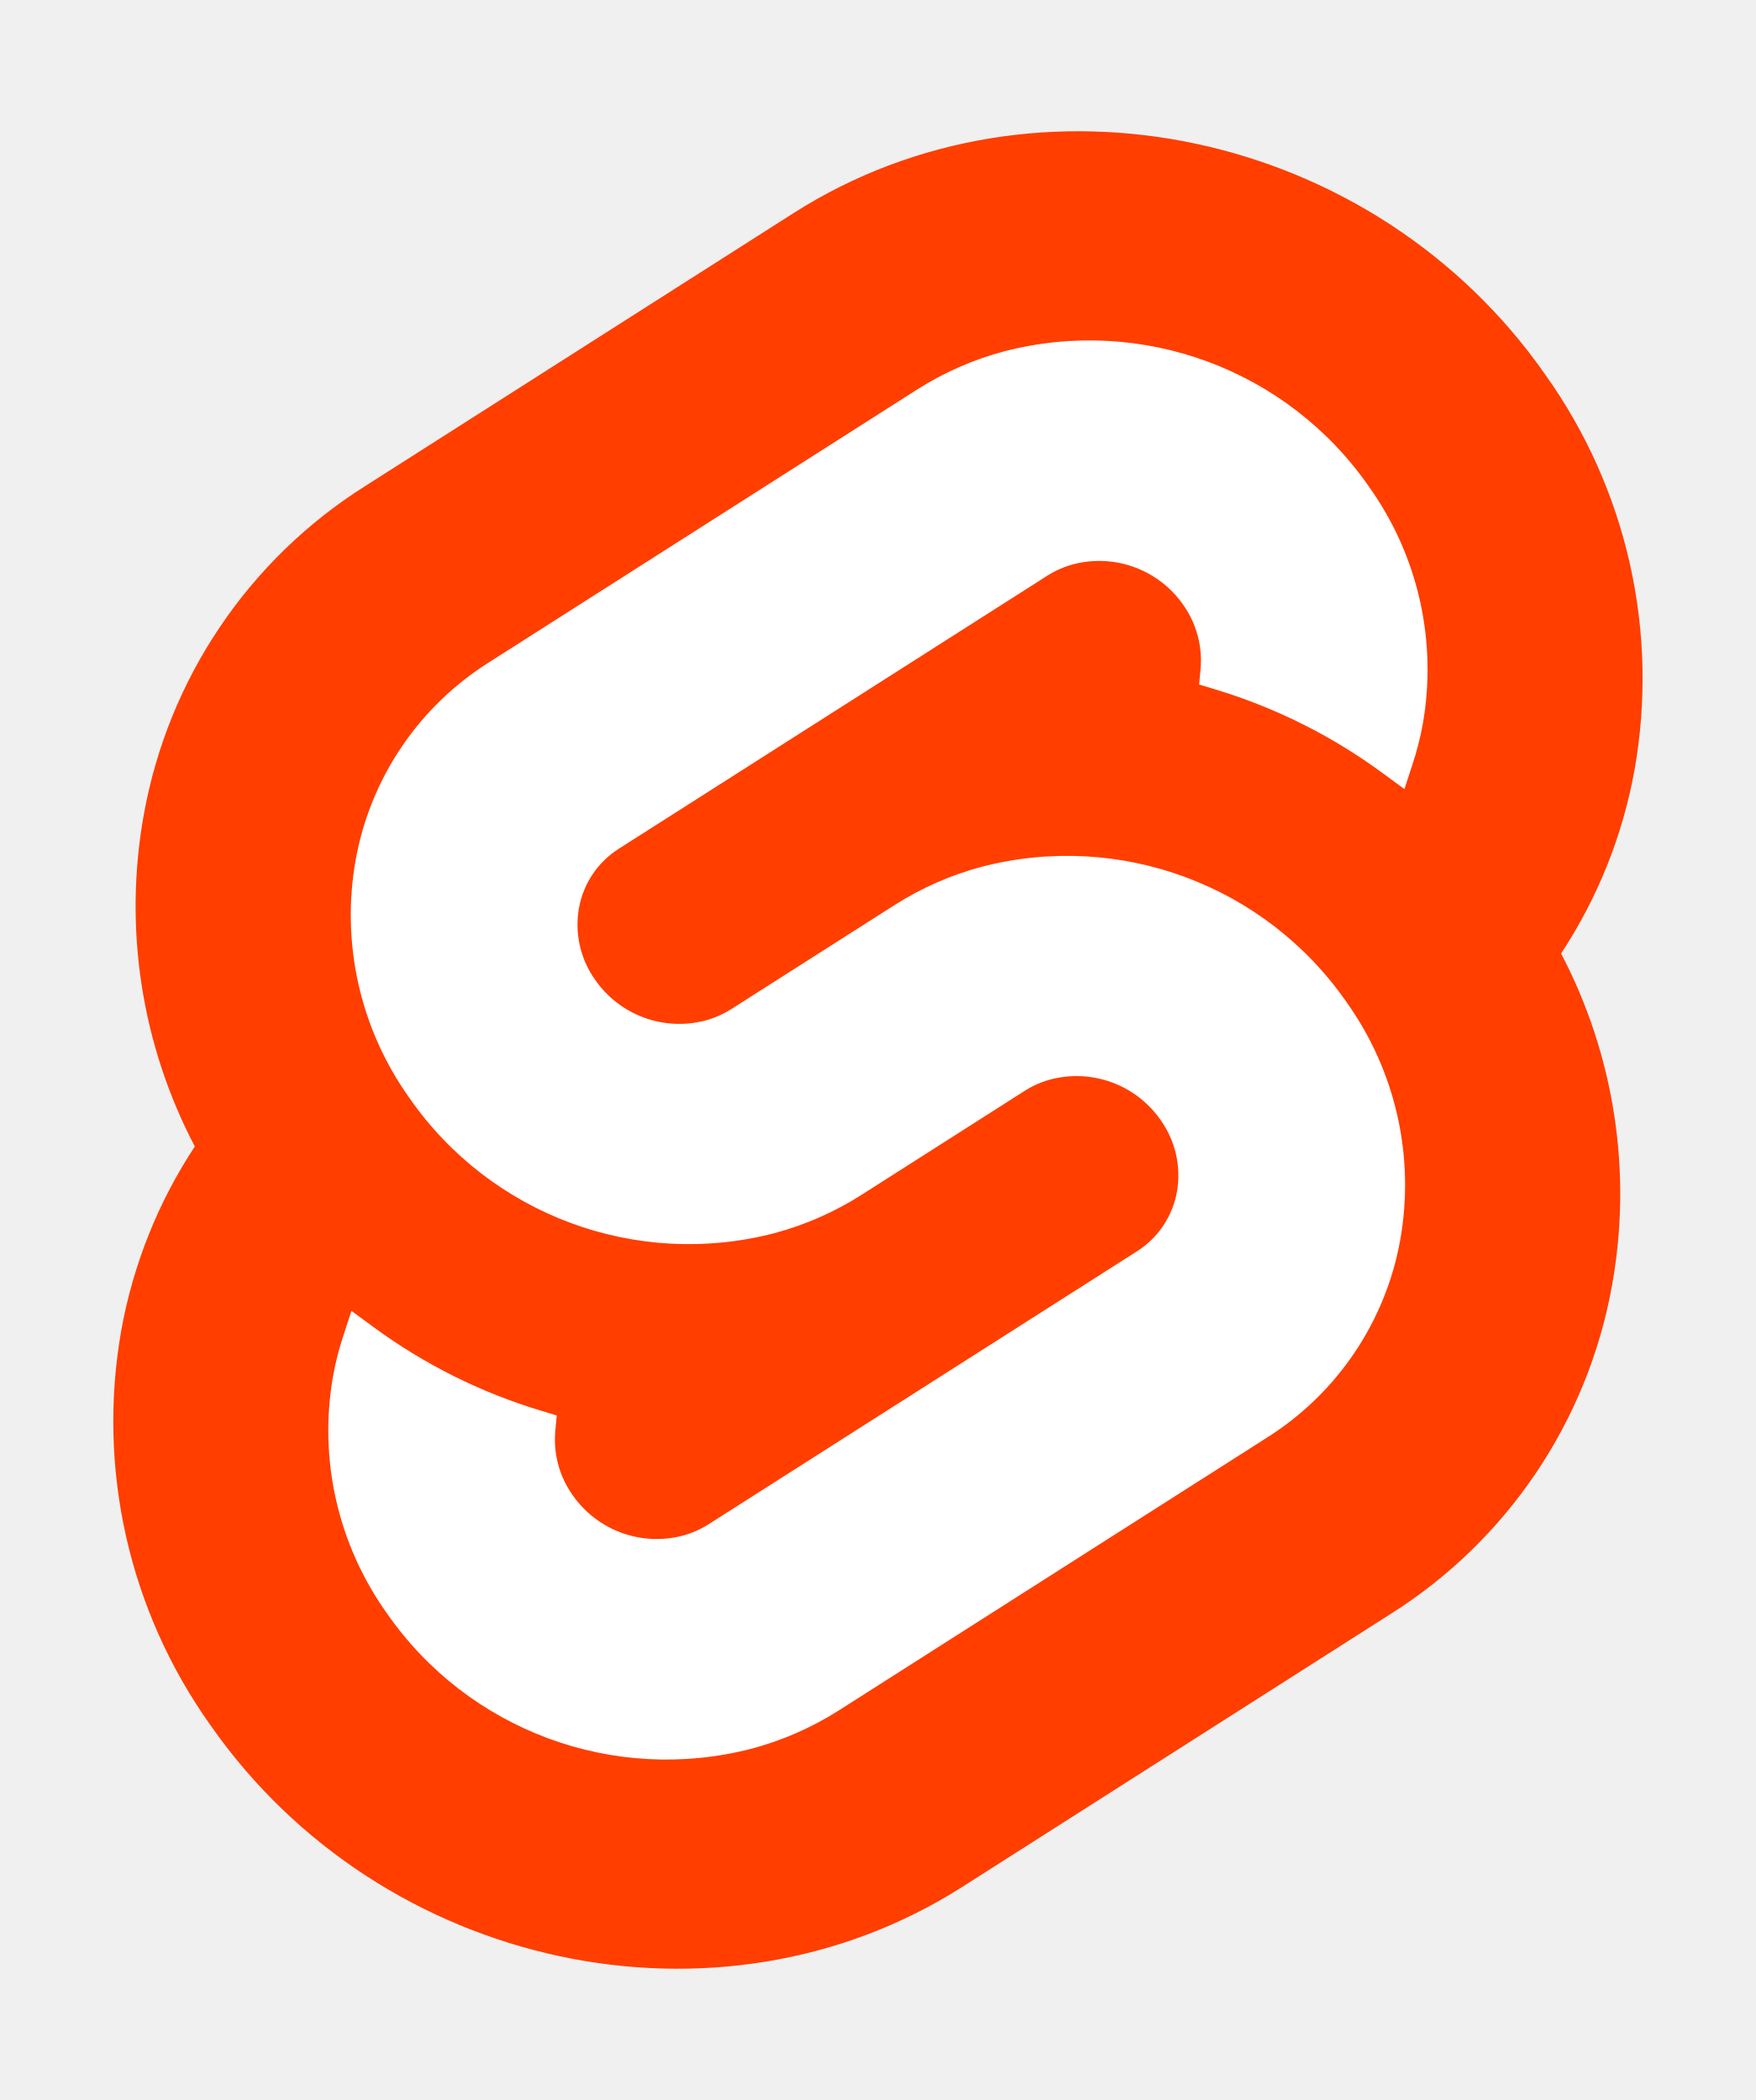
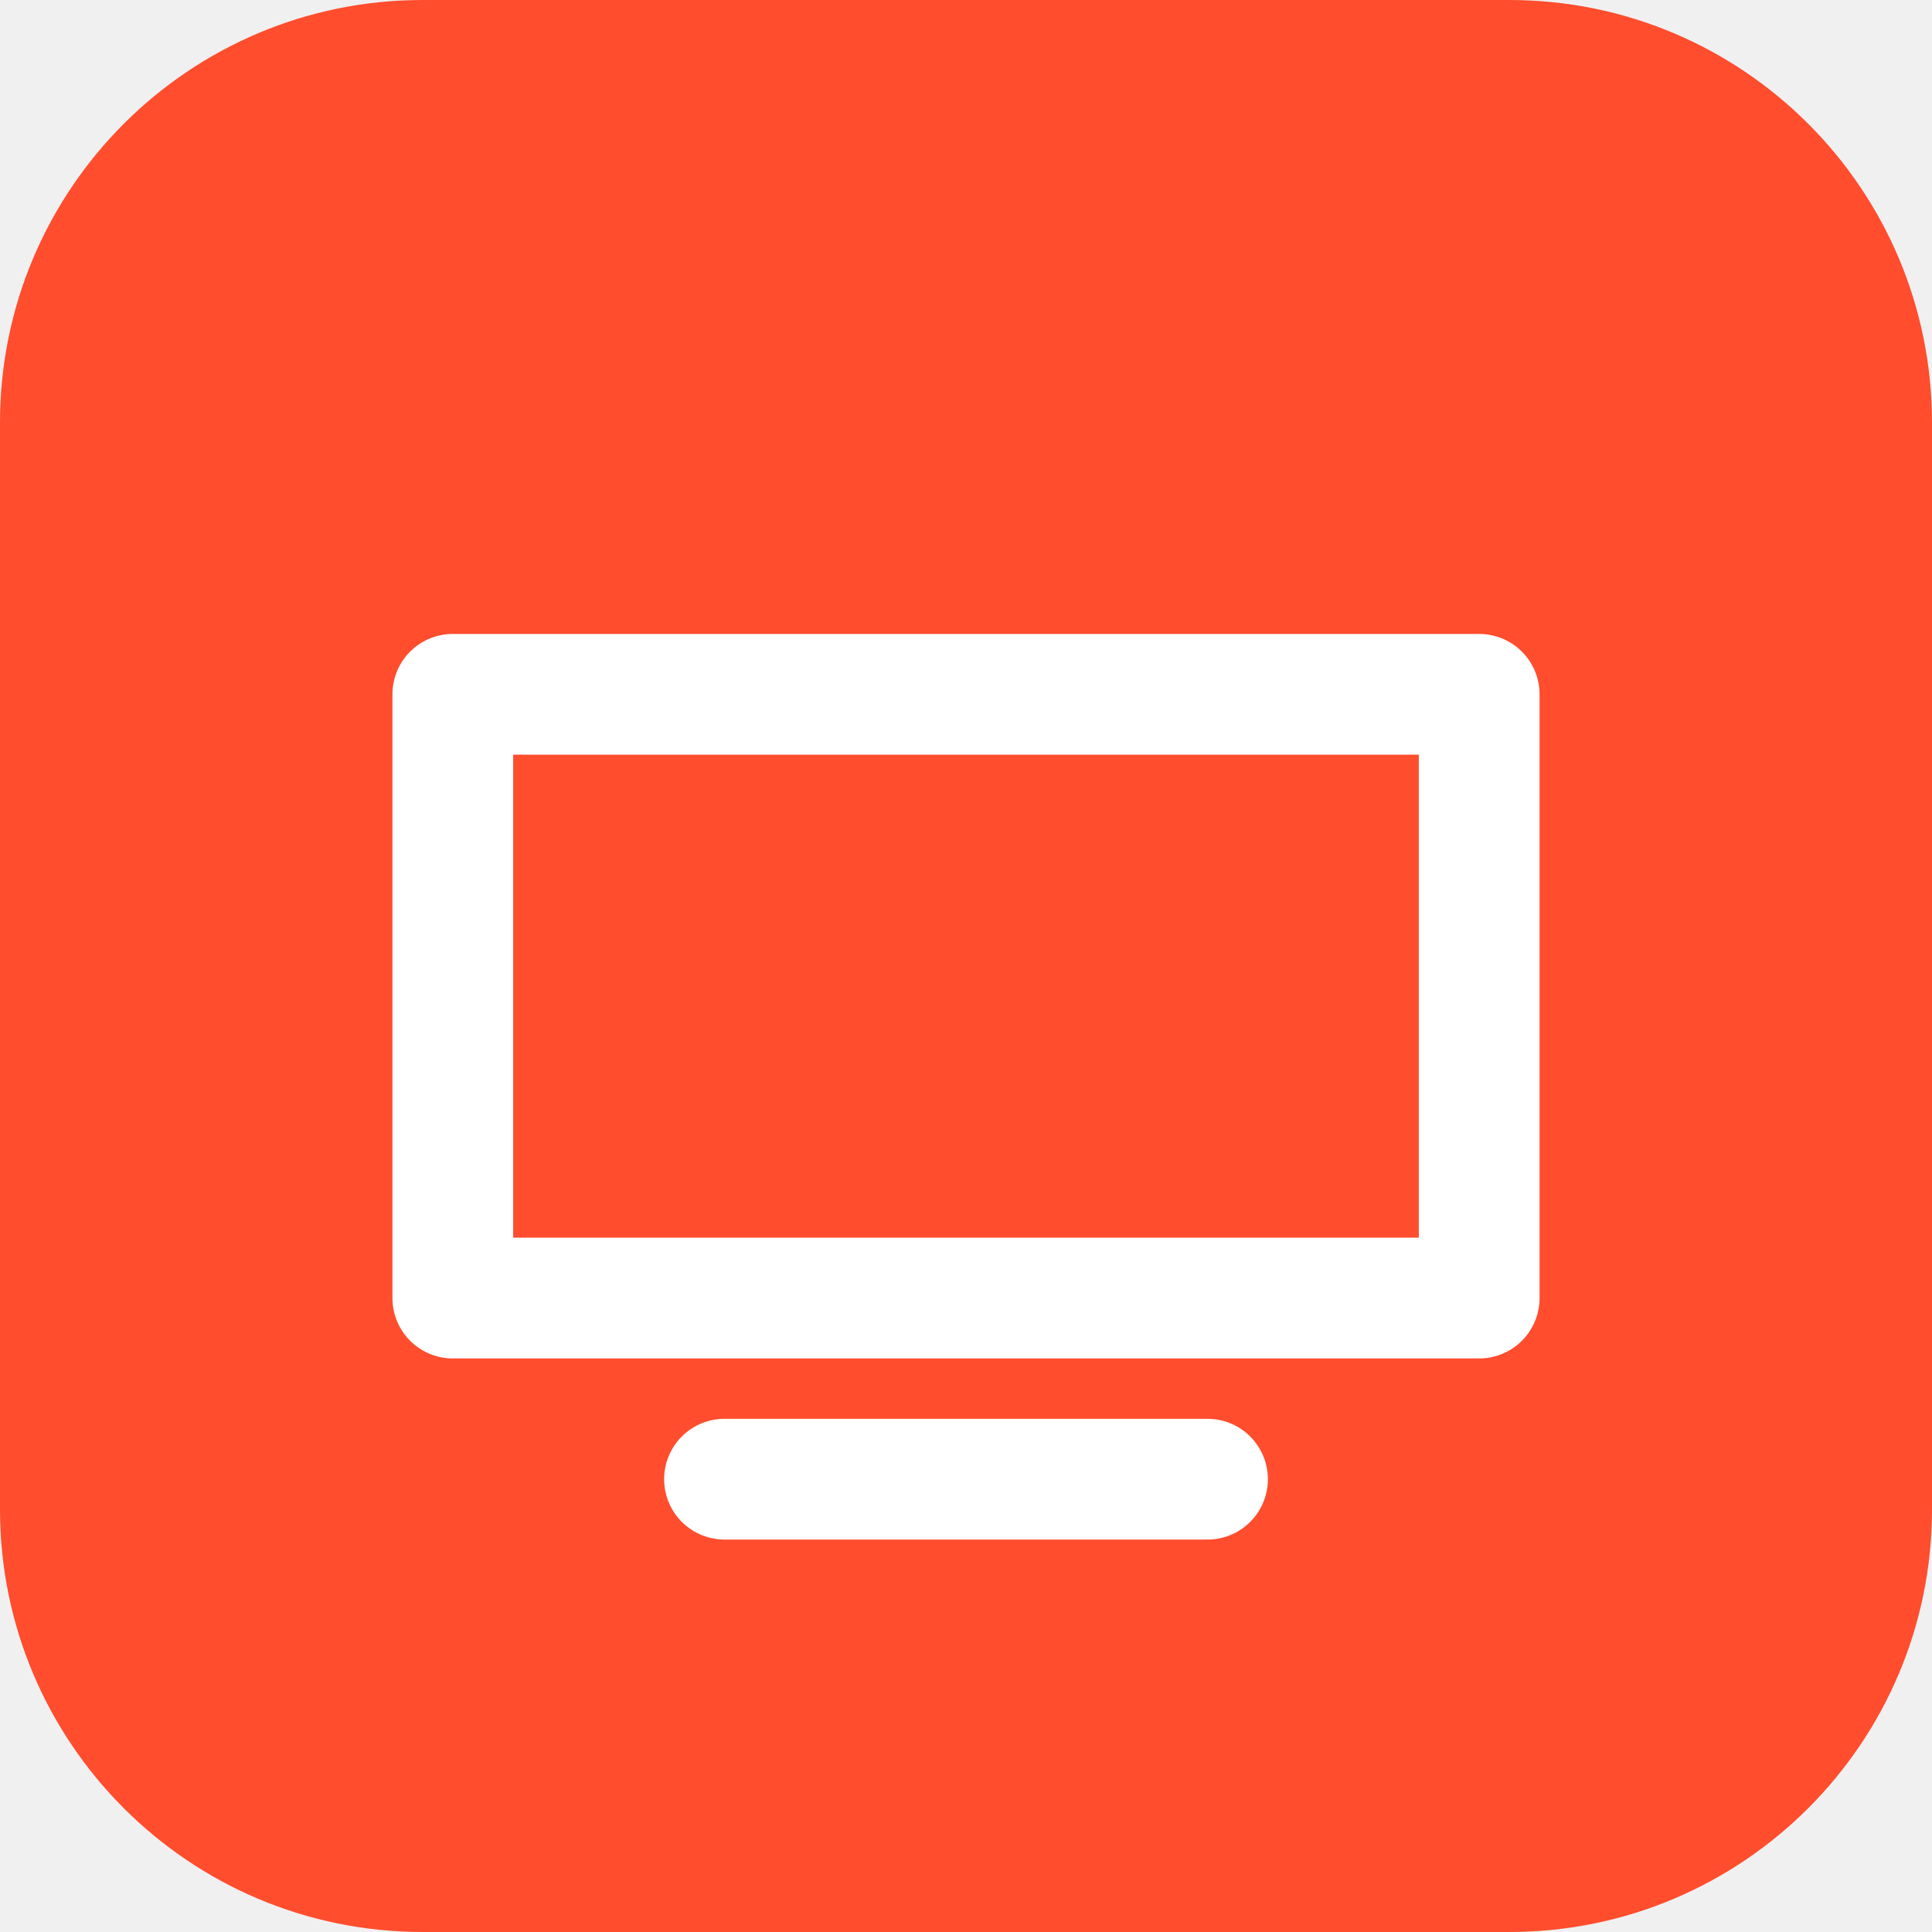
- <svg xmlns="http://www.w3.org/2000/svg" width="107" height="128" viewBox="0 0 107 128">
-   <path d="M94.157 22.819c-10.4-14.885-30.94-19.297-45.792-9.835L22.282 29.608A29.92 29.92 0 0 0 8.764 49.65a31.5 31.5 0 0 0 3.108 20.231 30 30 0 0 0-4.477 11.183 31.9 31.9 0 0 0 5.448 24.116c10.402 14.887 30.942 19.297 45.791 9.835l26.083-16.624A29.92 29.92 0 0 0 98.235 78.35a31.53 31.53 0 0 0-3.105-20.232 30 30 0 0 0 4.474-11.182 31.88 31.88 0 0 0-5.447-24.116" style="fill:#ff3e00" />
-   <path d="M45.817 106.582a20.72 20.72 0 0 1-22.237-8.243 19.17 19.17 0 0 1-3.277-14.503 18 18 0 0 1 .624-2.435l.49-1.498 1.337.981a33.6 33.6 0 0 0 10.203 5.098l.97.294-.09.968a5.85 5.85 0 0 0 1.052 3.878 6.24 6.24 0 0 0 6.695 2.485 5.8 5.8 0 0 0 1.603-.704L69.27 76.28a5.43 5.43 0 0 0 2.45-3.631 5.8 5.8 0 0 0-.987-4.371 6.24 6.24 0 0 0-6.698-2.487 5.7 5.7 0 0 0-1.6.704l-9.953 6.345a19 19 0 0 1-5.296 2.326 20.72 20.72 0 0 1-22.237-8.243 19.17 19.17 0 0 1-3.277-14.502 17.99 17.99 0 0 1 8.13-12.052l26.081-16.623a19 19 0 0 1 5.3-2.329 20.72 20.72 0 0 1 22.237 8.243 19.17 19.17 0 0 1 3.277 14.503 18 18 0 0 1-.624 2.435l-.49 1.498-1.337-.98a33.6 33.6 0 0 0-10.203-5.1l-.97-.294.09-.968a5.86 5.86 0 0 0-1.052-3.878 6.24 6.24 0 0 0-6.696-2.485 5.8 5.8 0 0 0-1.602.704L37.73 51.72a5.42 5.42 0 0 0-2.449 3.63 5.79 5.79 0 0 0 .986 4.372 6.24 6.24 0 0 0 6.698 2.486 5.8 5.8 0 0 0 1.602-.704l9.952-6.342a19 19 0 0 1 5.295-2.328 20.72 20.72 0 0 1 22.237 8.242 19.17 19.17 0 0 1 3.277 14.503 18 18 0 0 1-8.13 12.053l-26.081 16.622a19 19 0 0 1-5.3 2.328" style="fill:#fff" />
+ <svg xmlns="http://www.w3.org/2000/svg" viewBox="0 0 512 512">
+   <rect width="512" height="512" rx="112" fill="#FF4D2E" />
+   <path d="M120 184h272v160H120z" fill="none" stroke="#fff" stroke-width="32" stroke-linejoin="round" />
+   <path d="M192 392h128" stroke="#fff" stroke-width="32" stroke-linecap="round" />
</svg>
